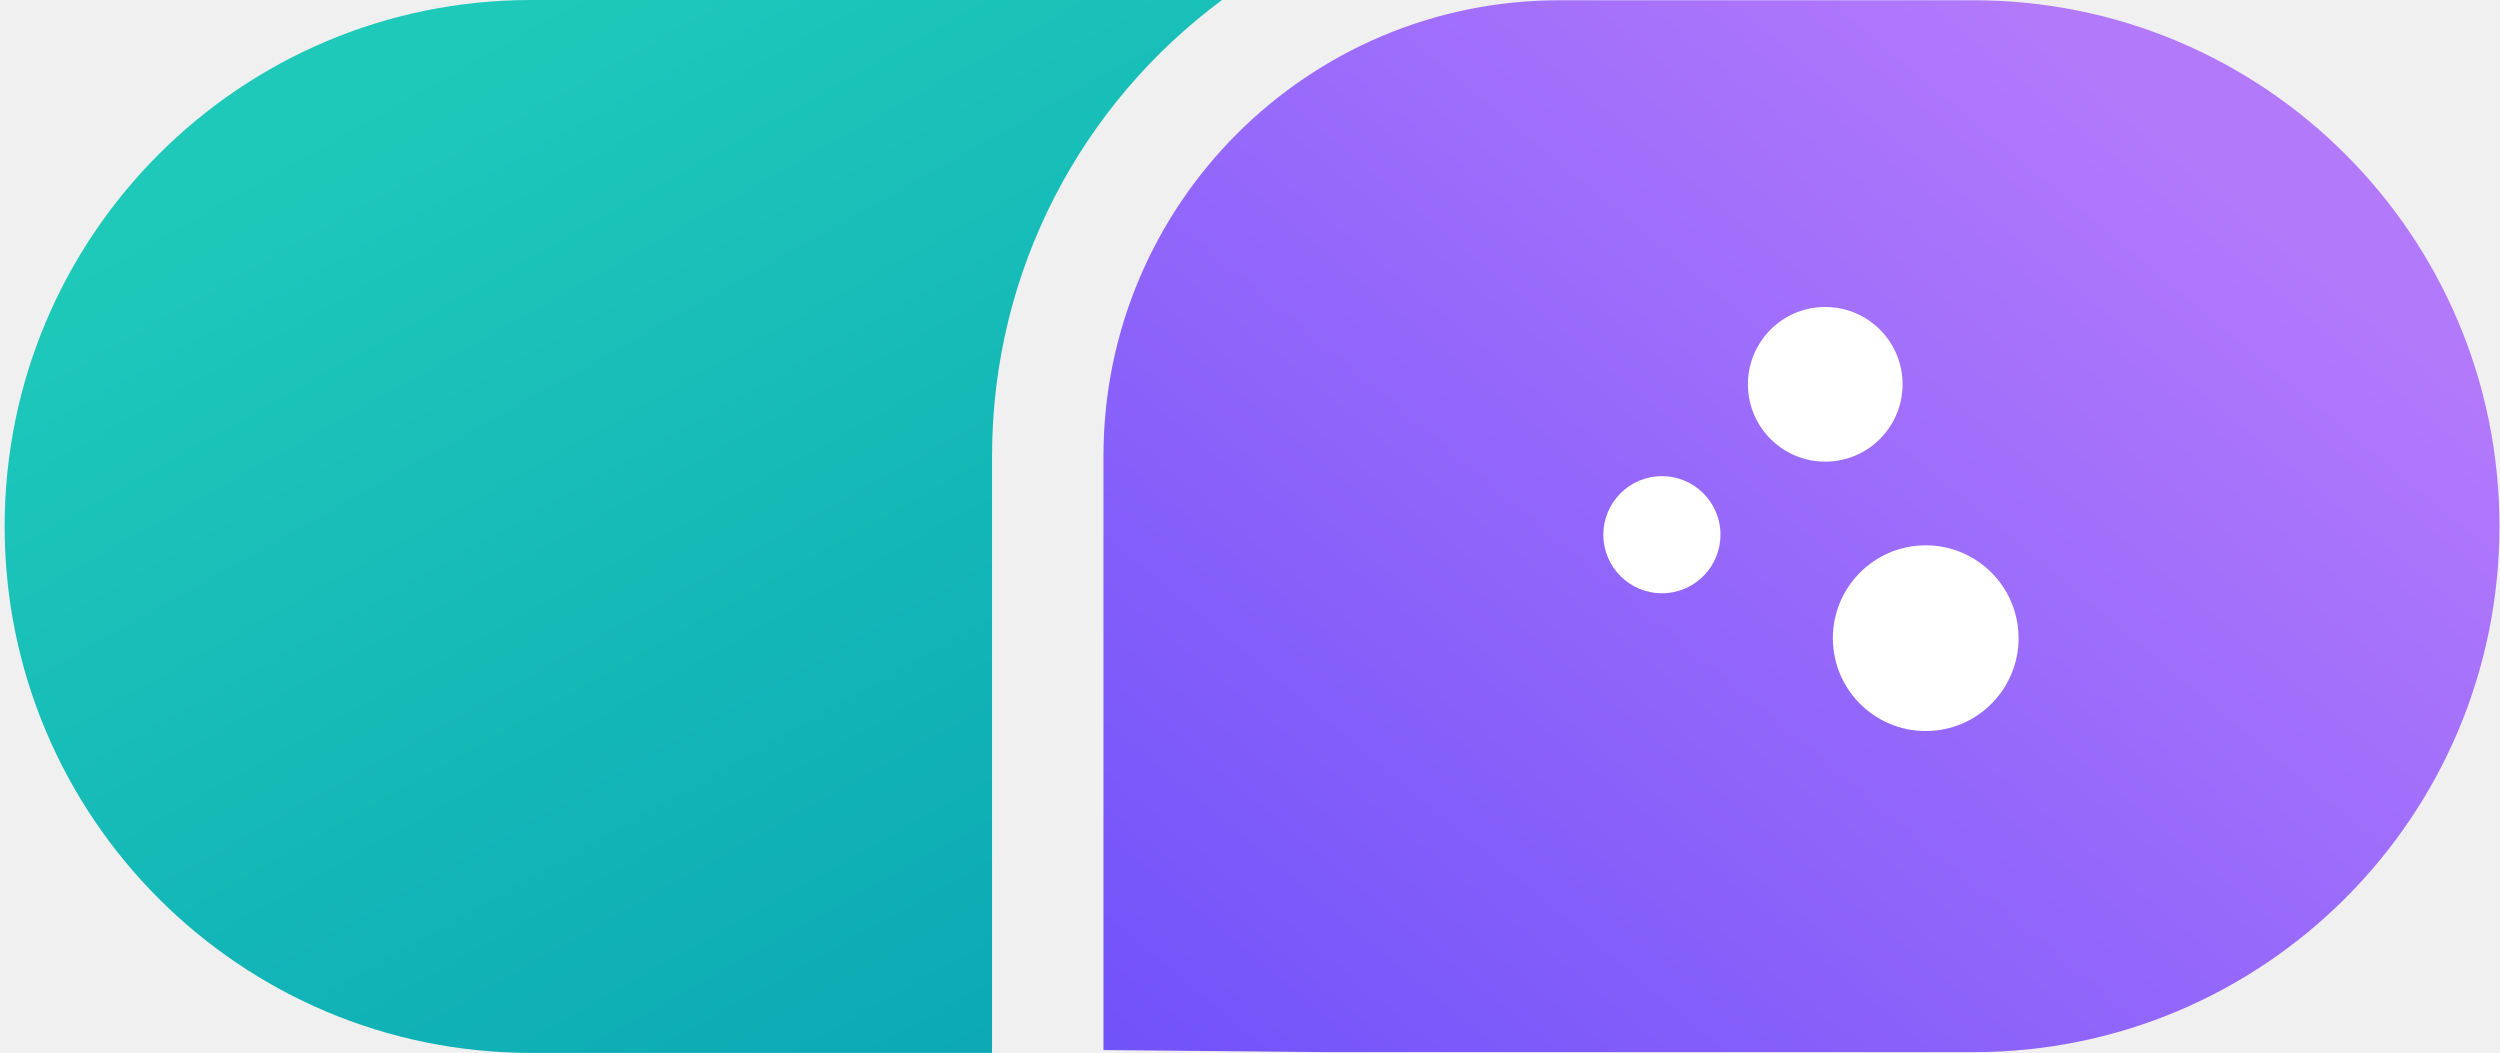
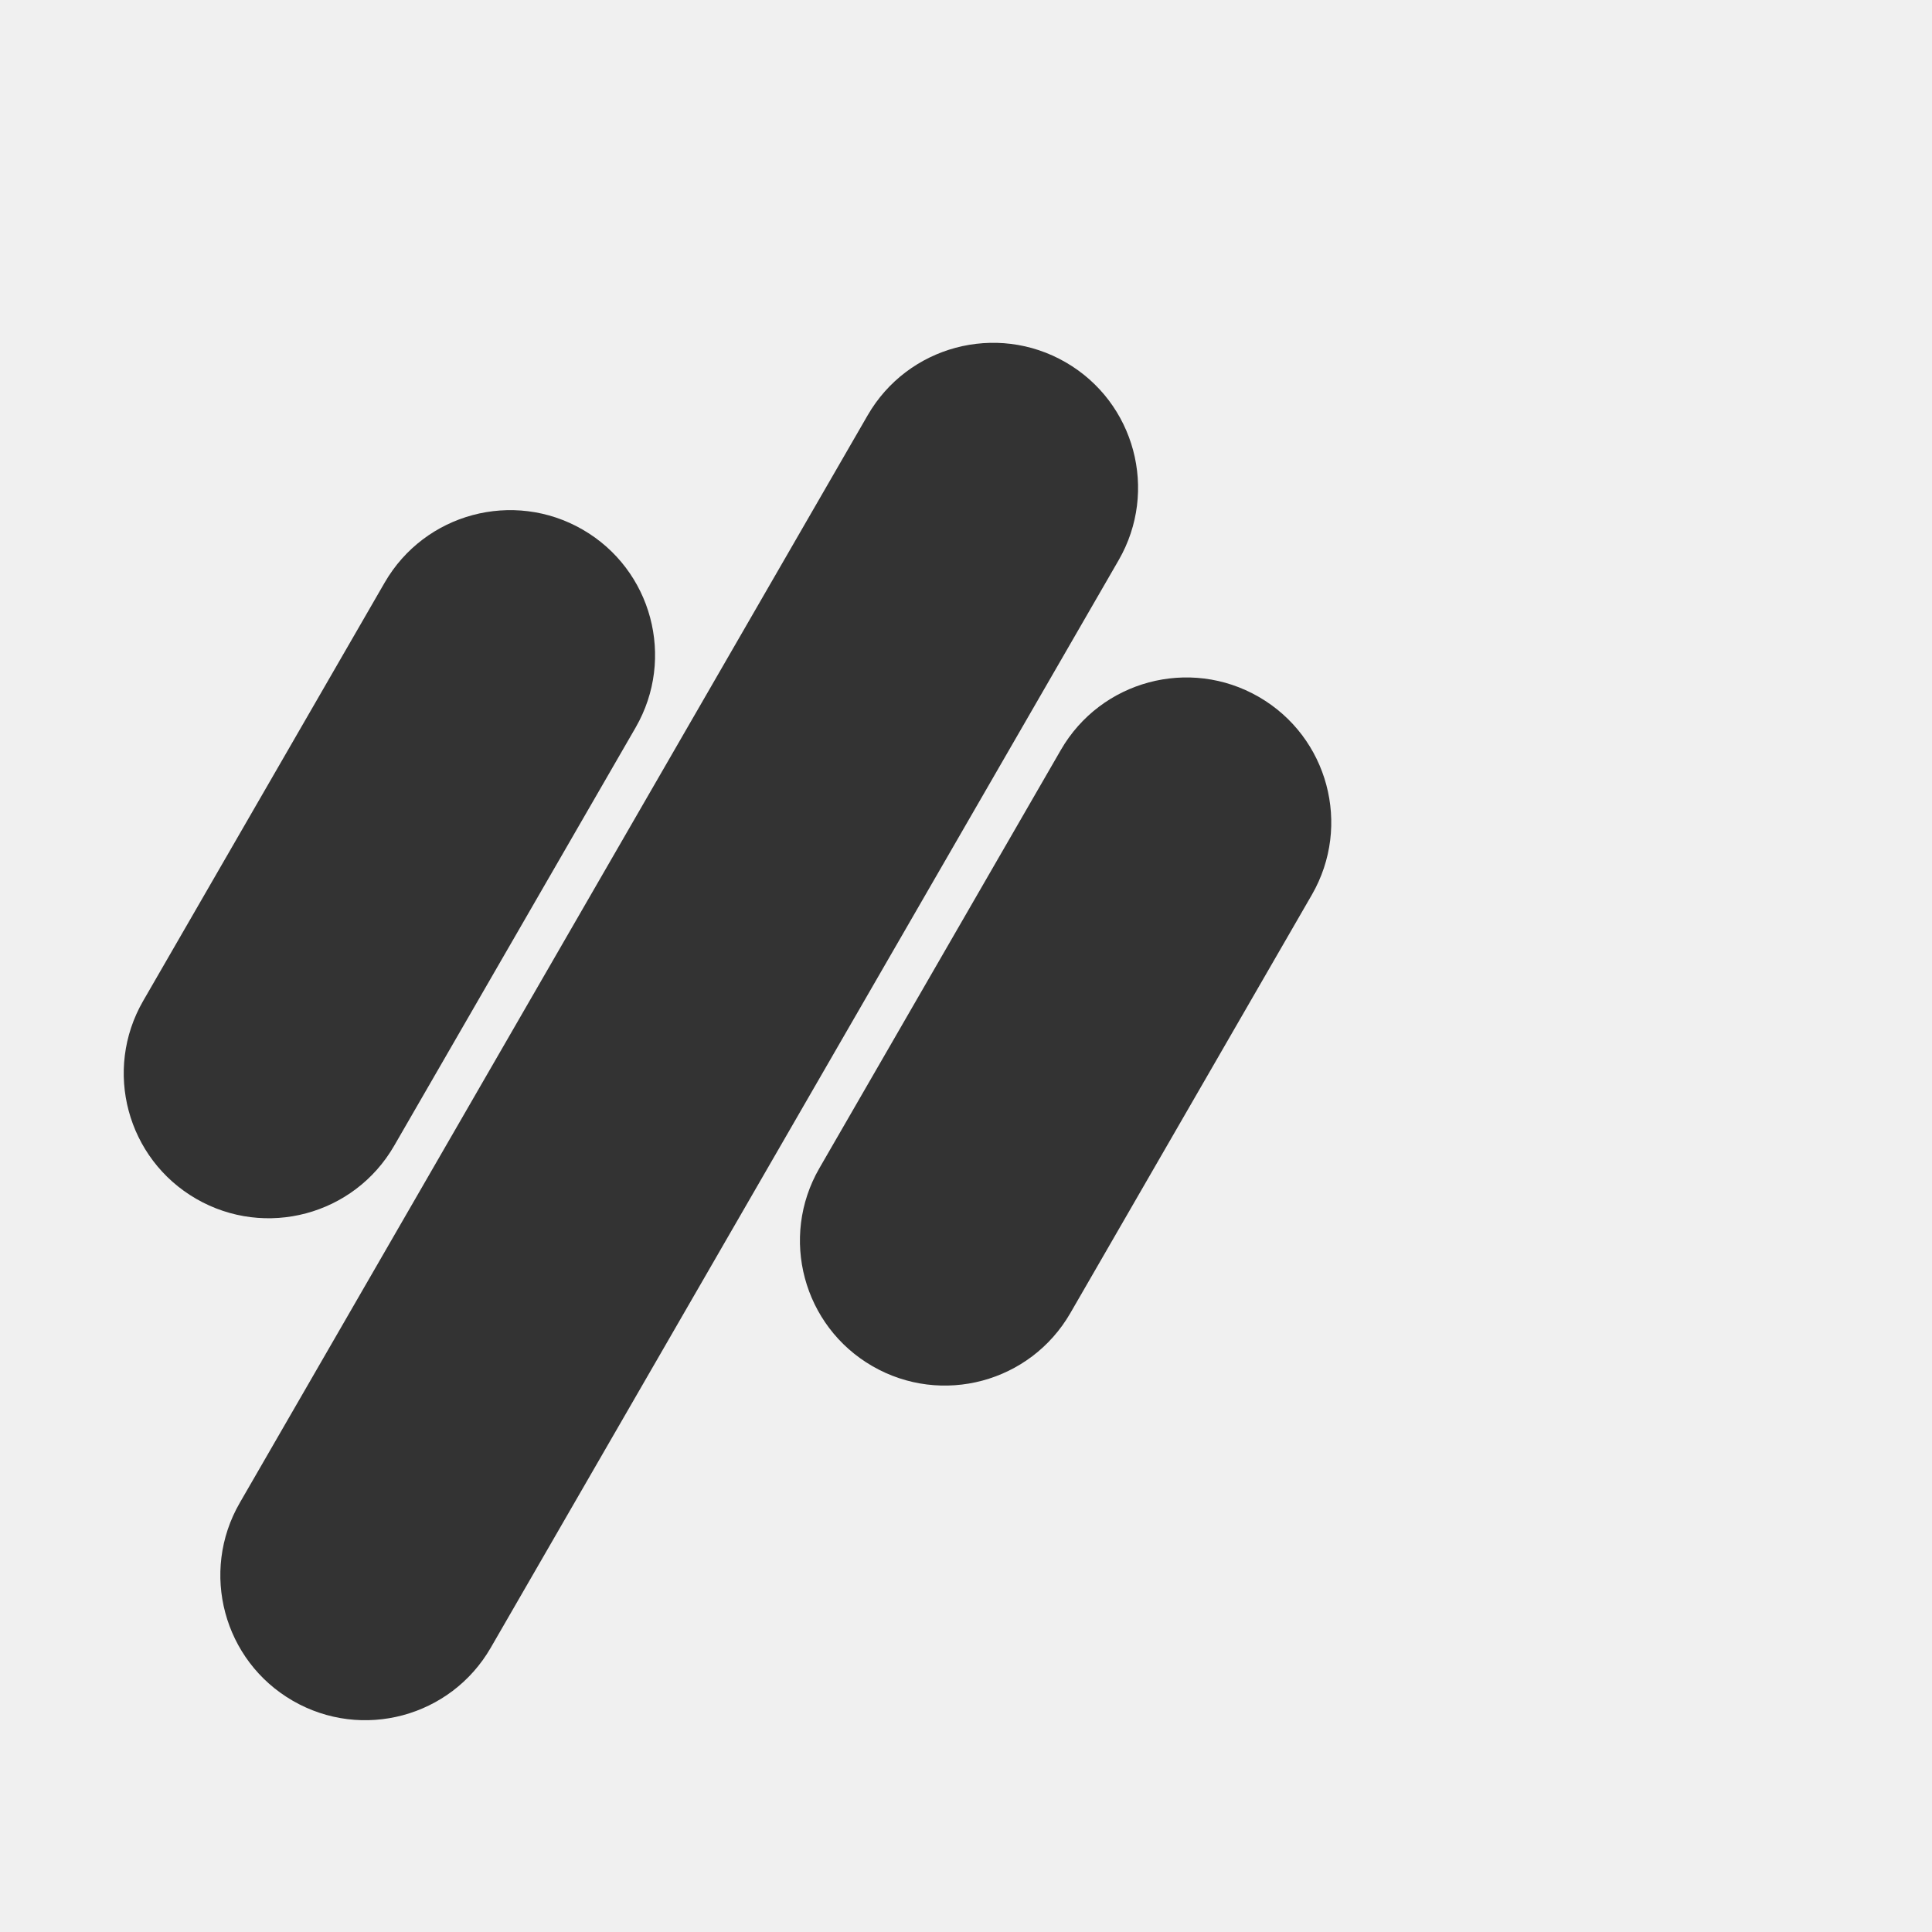
- <svg xmlns="http://www.w3.org/2000/svg" viewBox="135 247 482 203" fill="none">
-   <path d="M370.605 247C343.705 266.928 326.266 298.902 326.266 334.951V450H237.396C181.34 450 135.896 404.557 135.896 348.5C135.896 292.443 181.34 247 237.396 247H370.605Z" fill="url(#paint0_linear_2091_408)" />
-   <path d="M515.492 247.048C571.496 247.048 616.896 292.448 616.896 348.452C616.896 404.456 571.496 449.856 515.492 449.856H391.194L347.749 449.452V334.951C347.749 286.404 387.105 247.048 435.652 247.048H515.492Z" fill="url(#paint1_linear_2091_408)" />
-   <path d="M466.651 348.955C466.023 342.75 460.484 338.23 454.279 338.859C448.075 339.487 443.554 345.026 444.182 351.23C444.811 357.435 450.35 361.955 456.555 361.327C462.759 360.698 467.28 355.159 466.651 348.955ZM501.743 319.593C500.913 311.4 493.599 305.43 485.406 306.26C477.213 307.089 471.243 314.404 472.073 322.597C472.903 330.79 480.218 336.759 488.411 335.929C496.603 335.099 502.572 327.785 501.743 319.593ZM524.092 368.237C523.095 358.4 514.314 351.233 504.477 352.229C494.64 353.225 487.473 362.007 488.469 371.844C489.465 381.681 498.247 388.848 508.084 387.852C517.921 386.855 525.088 378.074 524.092 368.237Z" fill="white" />
-   <defs>
-     <linearGradient id="paint0_linear_2091_408" x1="204.896" y1="267.199" x2="321.264" y2="473.765" gradientUnits="userSpaceOnUse">
-       <stop stop-color="#1EC9B9" />
-       <stop offset="1" stop-color="#0AA6B5" />
-     </linearGradient>
-     <linearGradient id="paint1_linear_2091_408" x1="554.786" y1="273.829" x2="377.486" y2="487.506" gradientUnits="userSpaceOnUse">
-       <stop stop-color="#B279FB" />
-       <stop offset="1" stop-color="#6E51FA" />
-     </linearGradient>
-   </defs>
+ <svg xmlns="http://www.w3.org/2000/svg" width="100" height="100" viewBox="0 0 100 100" fill="none">
+   <rect x="30" y="20" width="15" height="40" rx="7.5" transform="rotate(30 20 10)" fill="#333" />
+   <rect x="50" y="10" width="15" height="80" rx="7.5" transform="rotate(30 40 10)" fill="#333" />
+   <rect x="70" y="30" width="15" height="40" rx="7.5" transform="rotate(30 60 10)" fill="#333" />
</svg>
